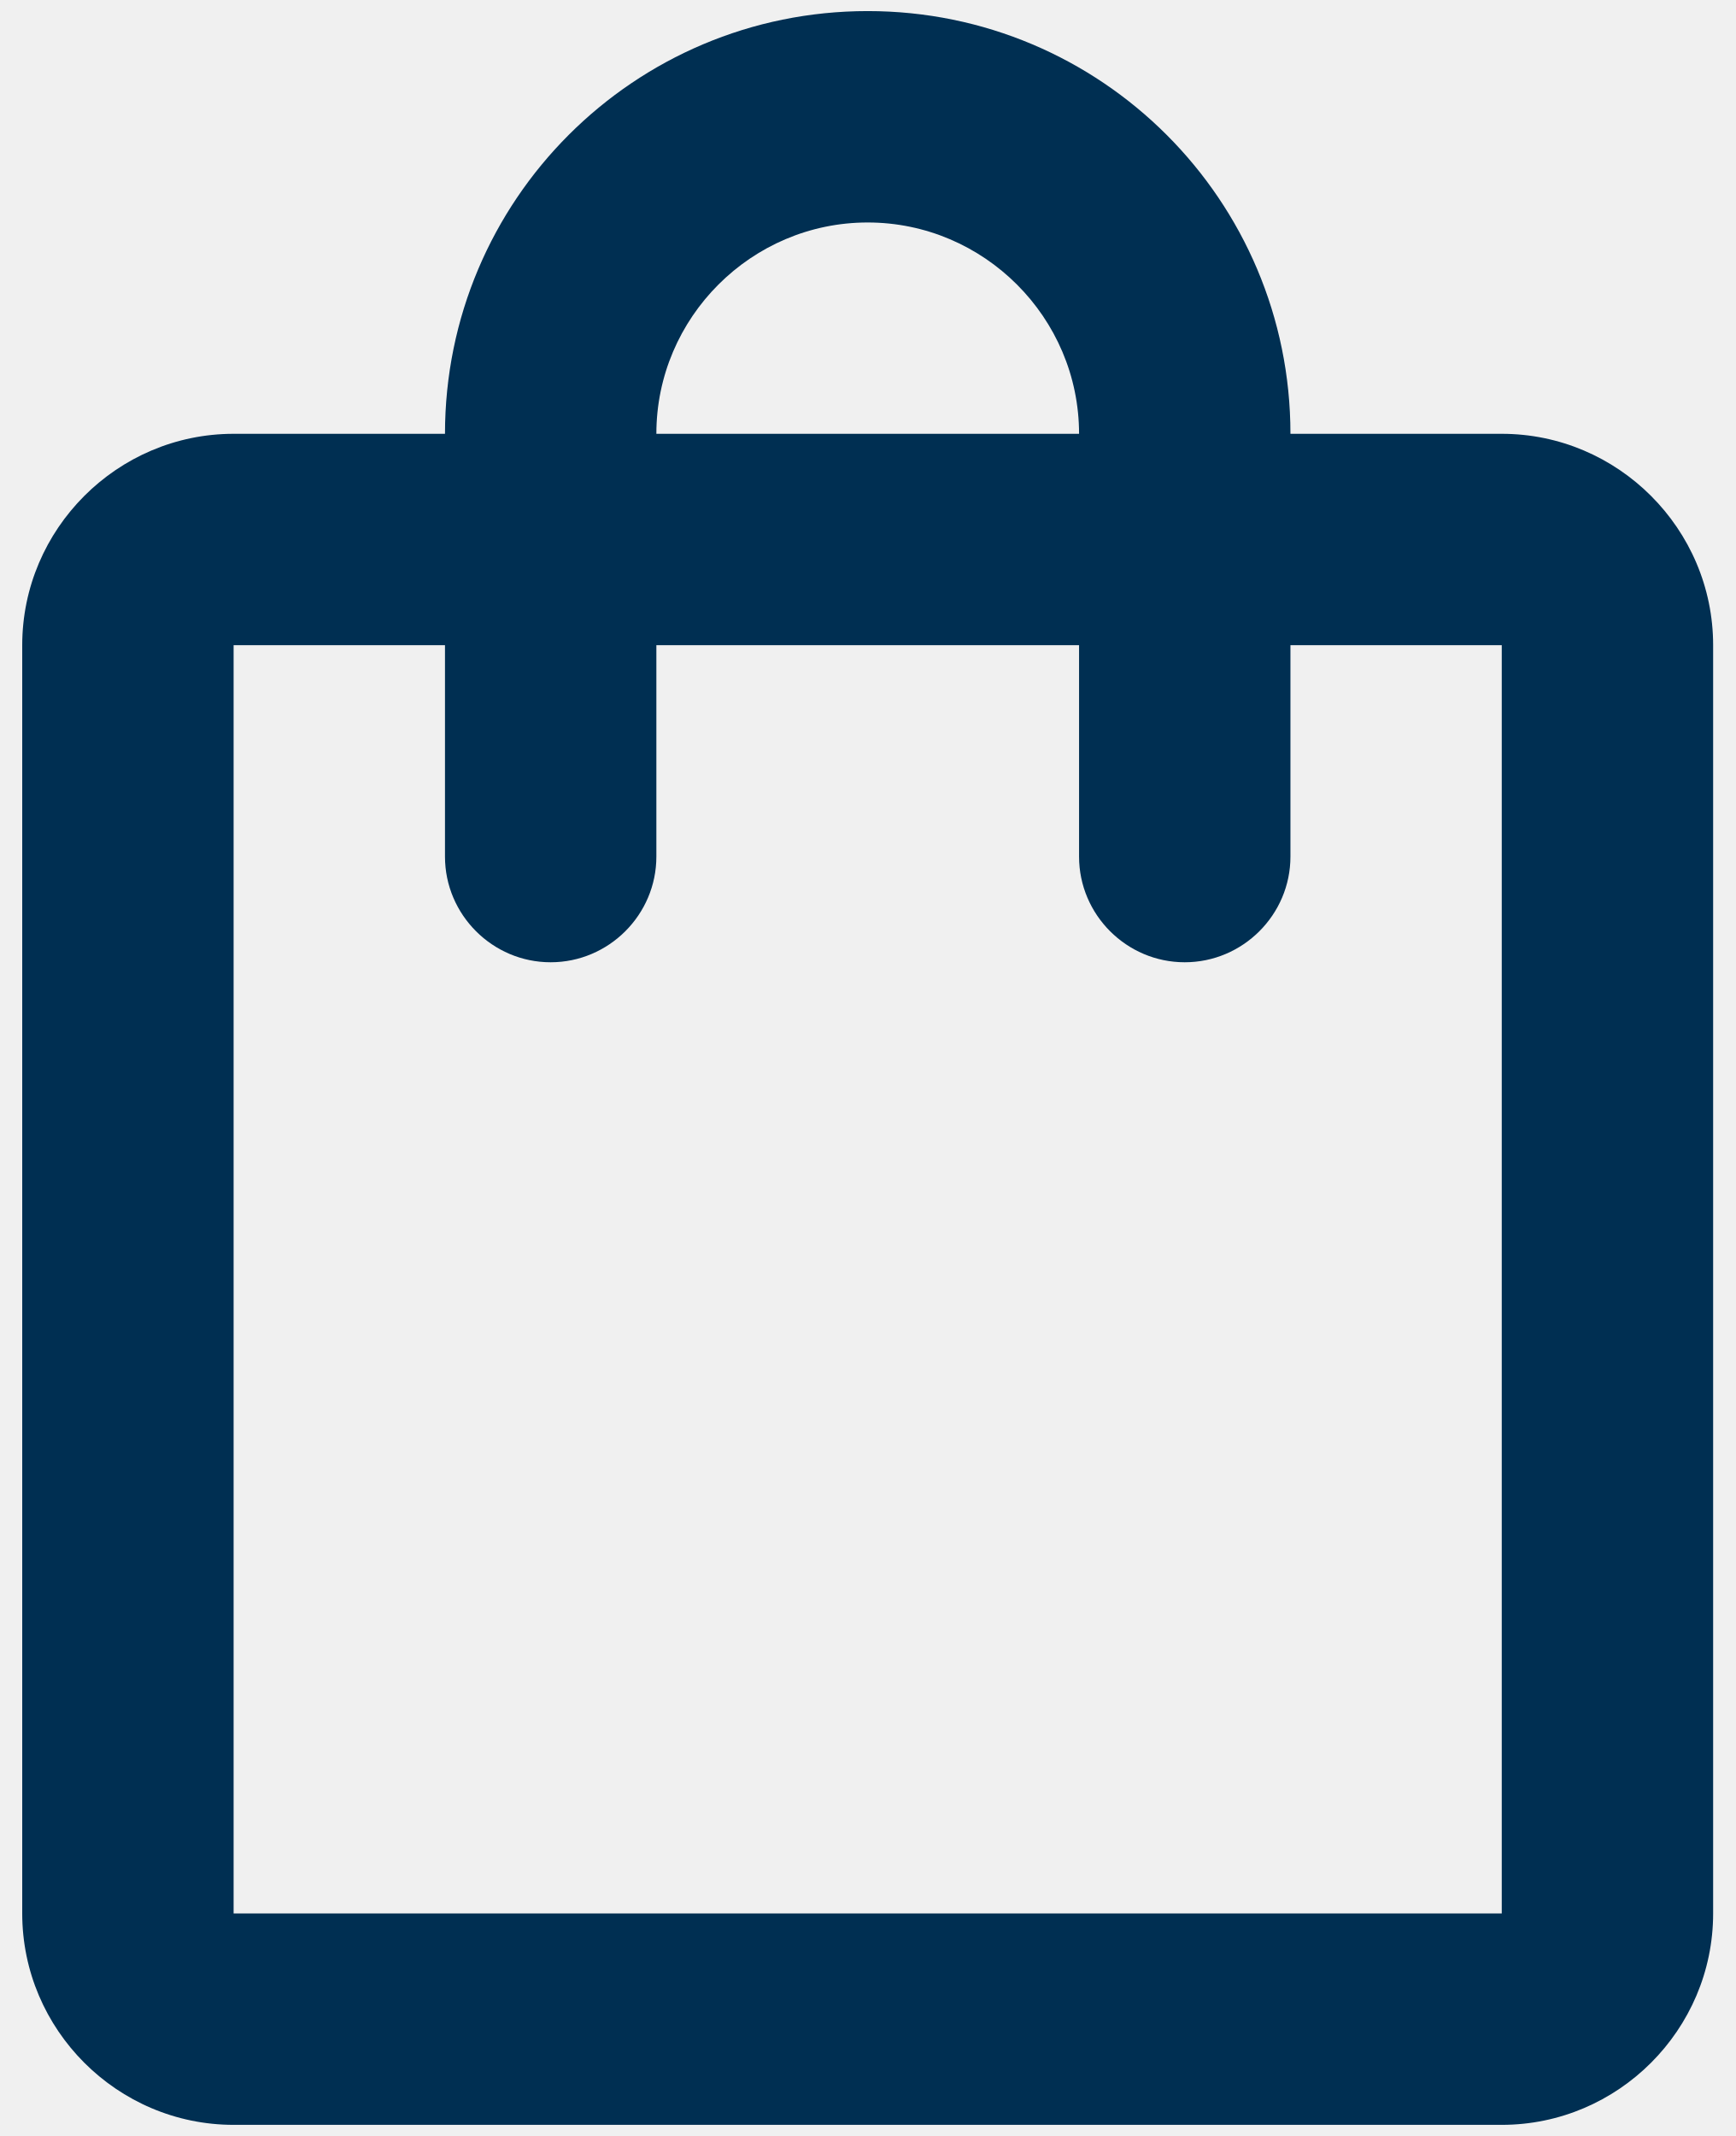
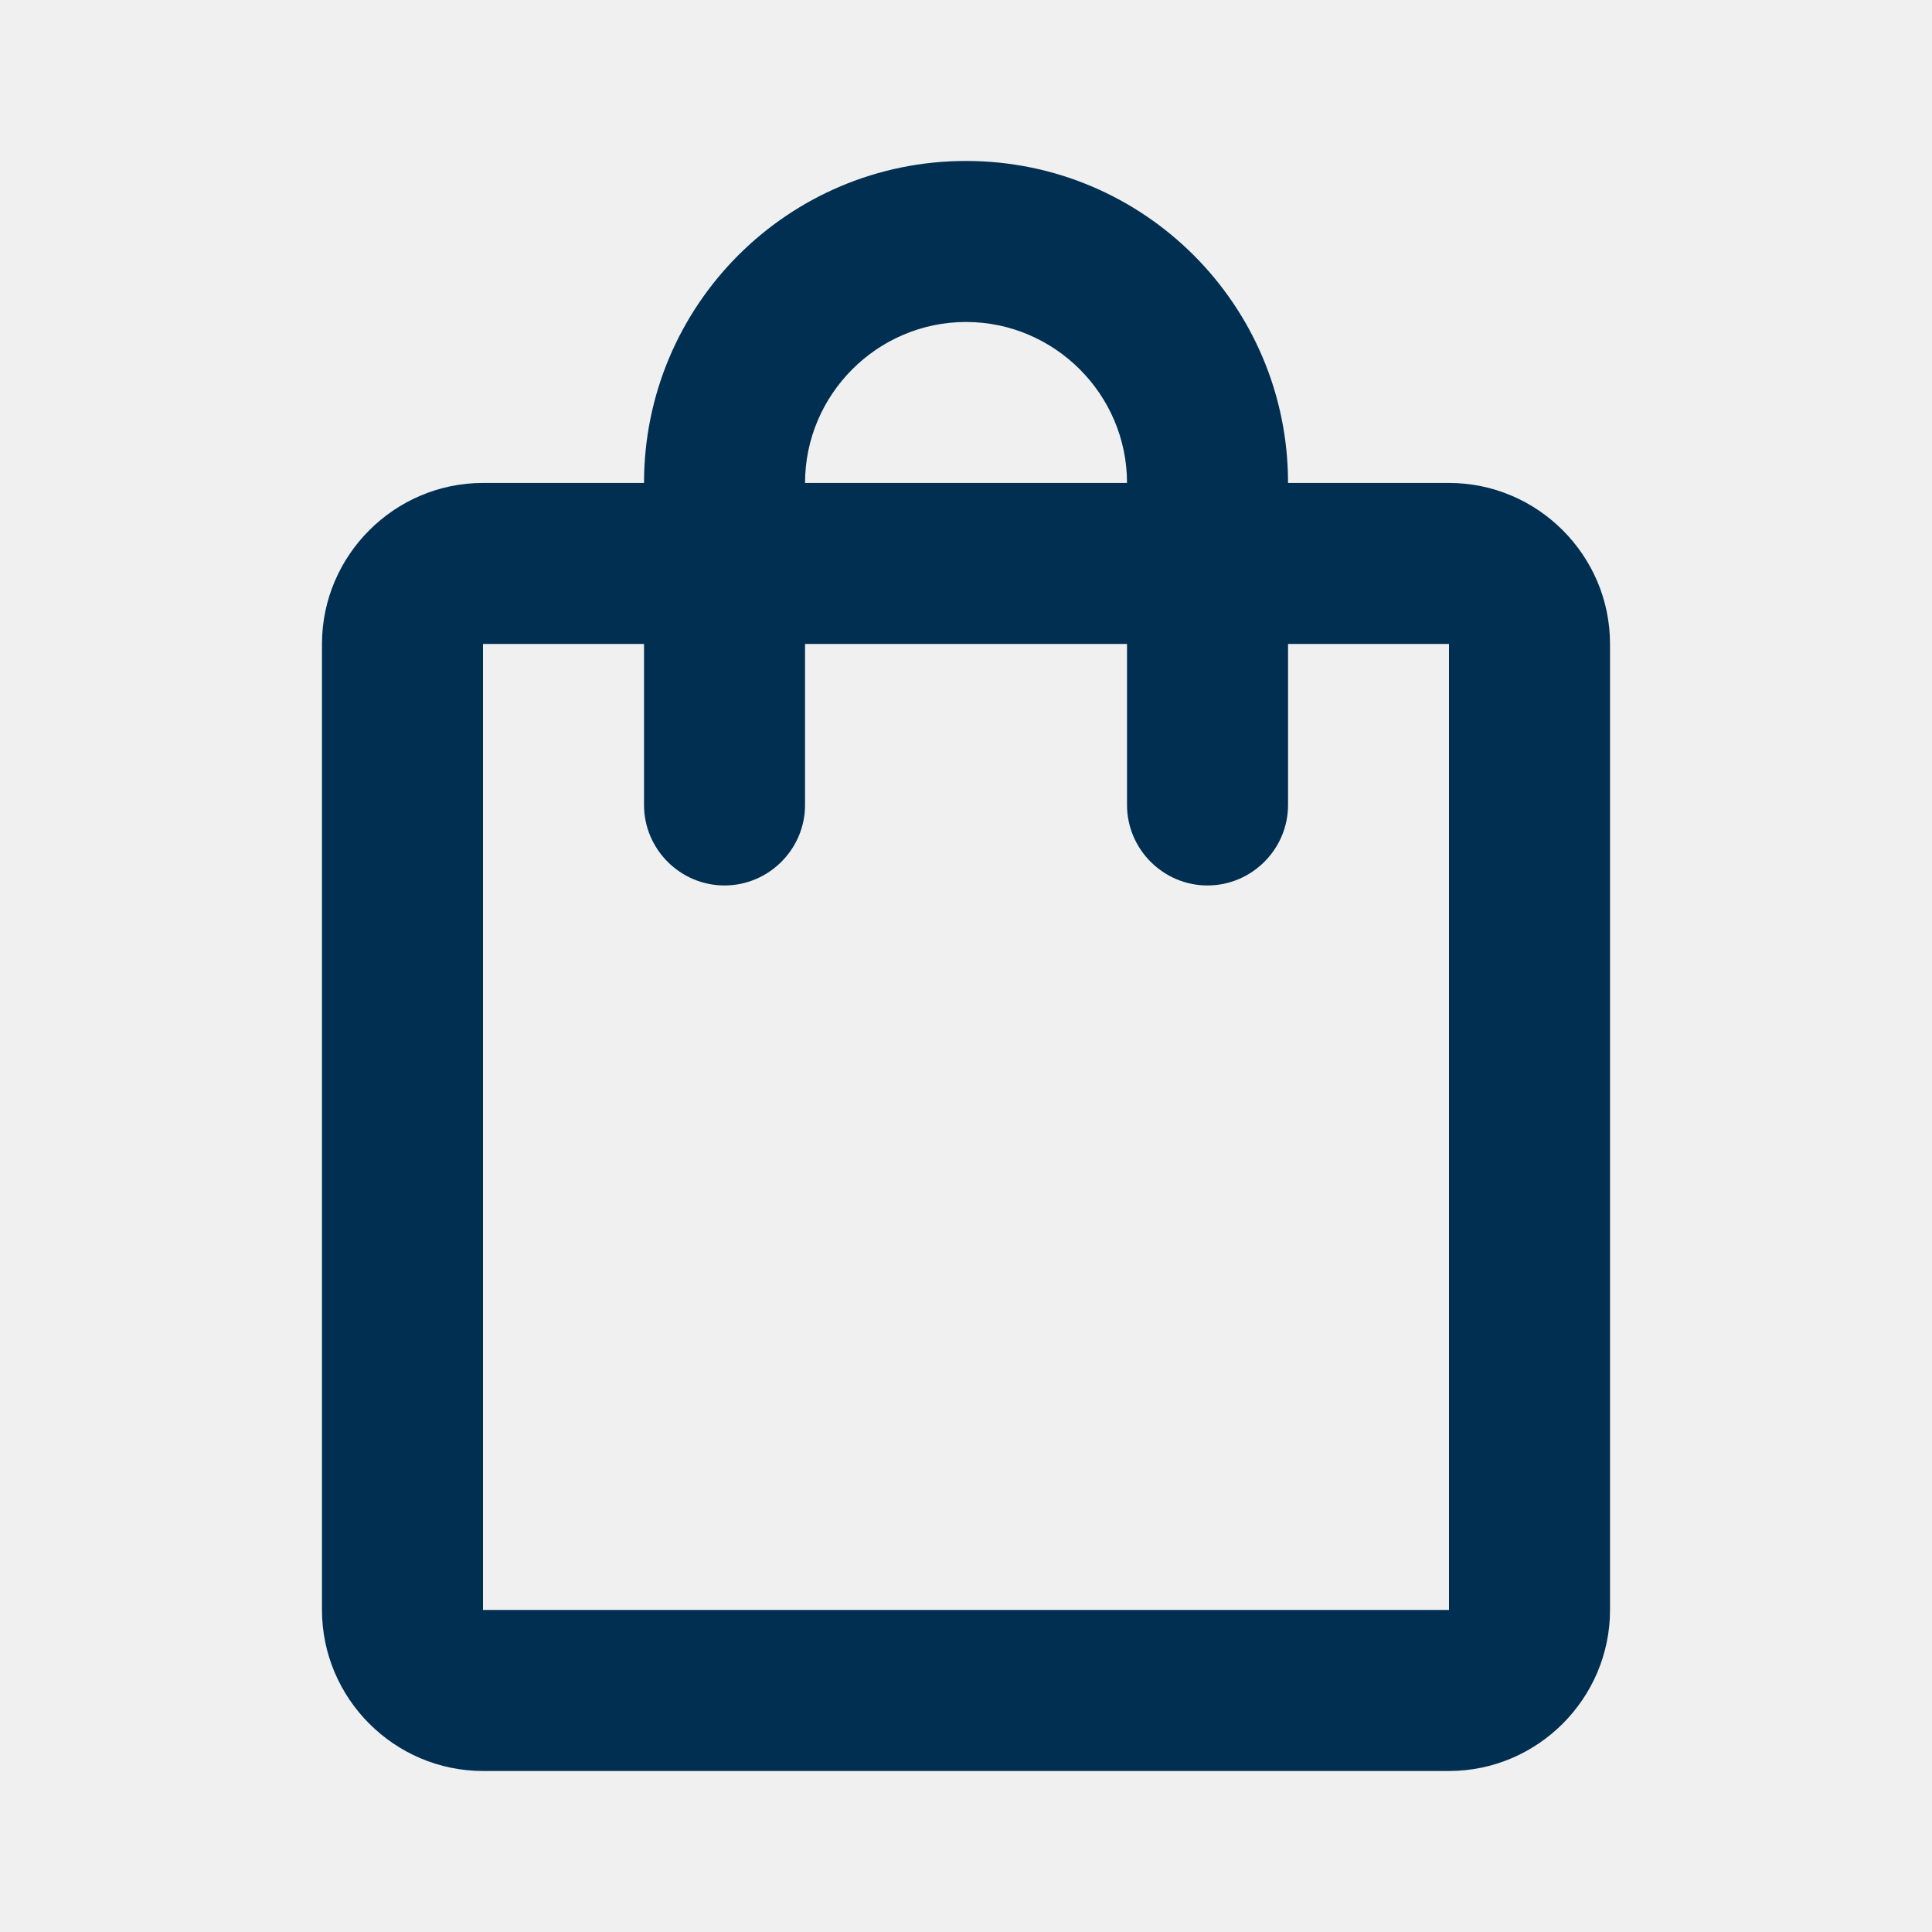
- <svg xmlns="http://www.w3.org/2000/svg" width="26" height="32" viewBox="0 0 26 32" fill="none">
-   <path d="M22.5 6.499H19.334C19.334 3 16.499 0.166 13 0.166C9.501 0.166 6.667 3 6.667 6.499H3.5C1.758 6.499 0.333 7.924 0.333 9.666V28.666C0.333 30.408 1.758 31.833 3.5 31.833H22.5C24.242 31.833 25.667 30.408 25.667 28.666V9.666C25.667 7.924 24.242 6.499 22.5 6.499ZM13 3.333C14.742 3.333 16.167 4.758 16.167 6.499H9.834C9.834 4.758 11.258 3.333 13 3.333ZM22.5 28.666H3.5V9.666H6.667V12.833C6.667 13.704 7.379 14.416 8.25 14.416C9.121 14.416 9.834 13.704 9.834 12.833V9.666H16.167V12.833C16.167 13.704 16.879 14.416 17.75 14.416C18.621 14.416 19.334 13.704 19.334 12.833V9.666H22.5V28.666Z" fill="#002F52" />
+ <svg xmlns="http://www.w3.org/2000/svg" width="32" height="32" viewBox="0 0 32 32" fill="none">
+   <g clip-path="url(#clip0_351_3898)">
+     <path d="M24 7.999H21.334C21.334 5.053 18.947 2.666 16 2.666C13.053 2.666 10.667 5.053 10.667 7.999H8C6.534 7.999 5.333 9.199 5.333 10.666V26.666C5.333 28.133 6.534 29.333 8 29.333H24C25.467 29.333 26.667 28.133 26.667 26.666V10.666C26.667 9.199 25.467 7.999 24 7.999ZM16 5.333C17.467 5.333 18.667 6.533 18.667 7.999H13.334C13.334 6.533 14.534 5.333 16 5.333ZM24 26.666H8V10.666H10.667V13.333C10.667 14.066 11.267 14.666 12 14.666C12.733 14.666 13.334 14.066 13.334 13.333V10.666H18.667V13.333C18.667 14.066 19.267 14.666 20 14.666C20.733 14.666 21.334 14.066 21.334 13.333V10.666H24V26.666Z" fill="#002F52" />
+   </g>
+   <defs>
+     <clipPath id="clip0_351_3898">
+       <rect width="32" height="32" fill="white" />
+     </clipPath>
+   </defs>
</svg>
